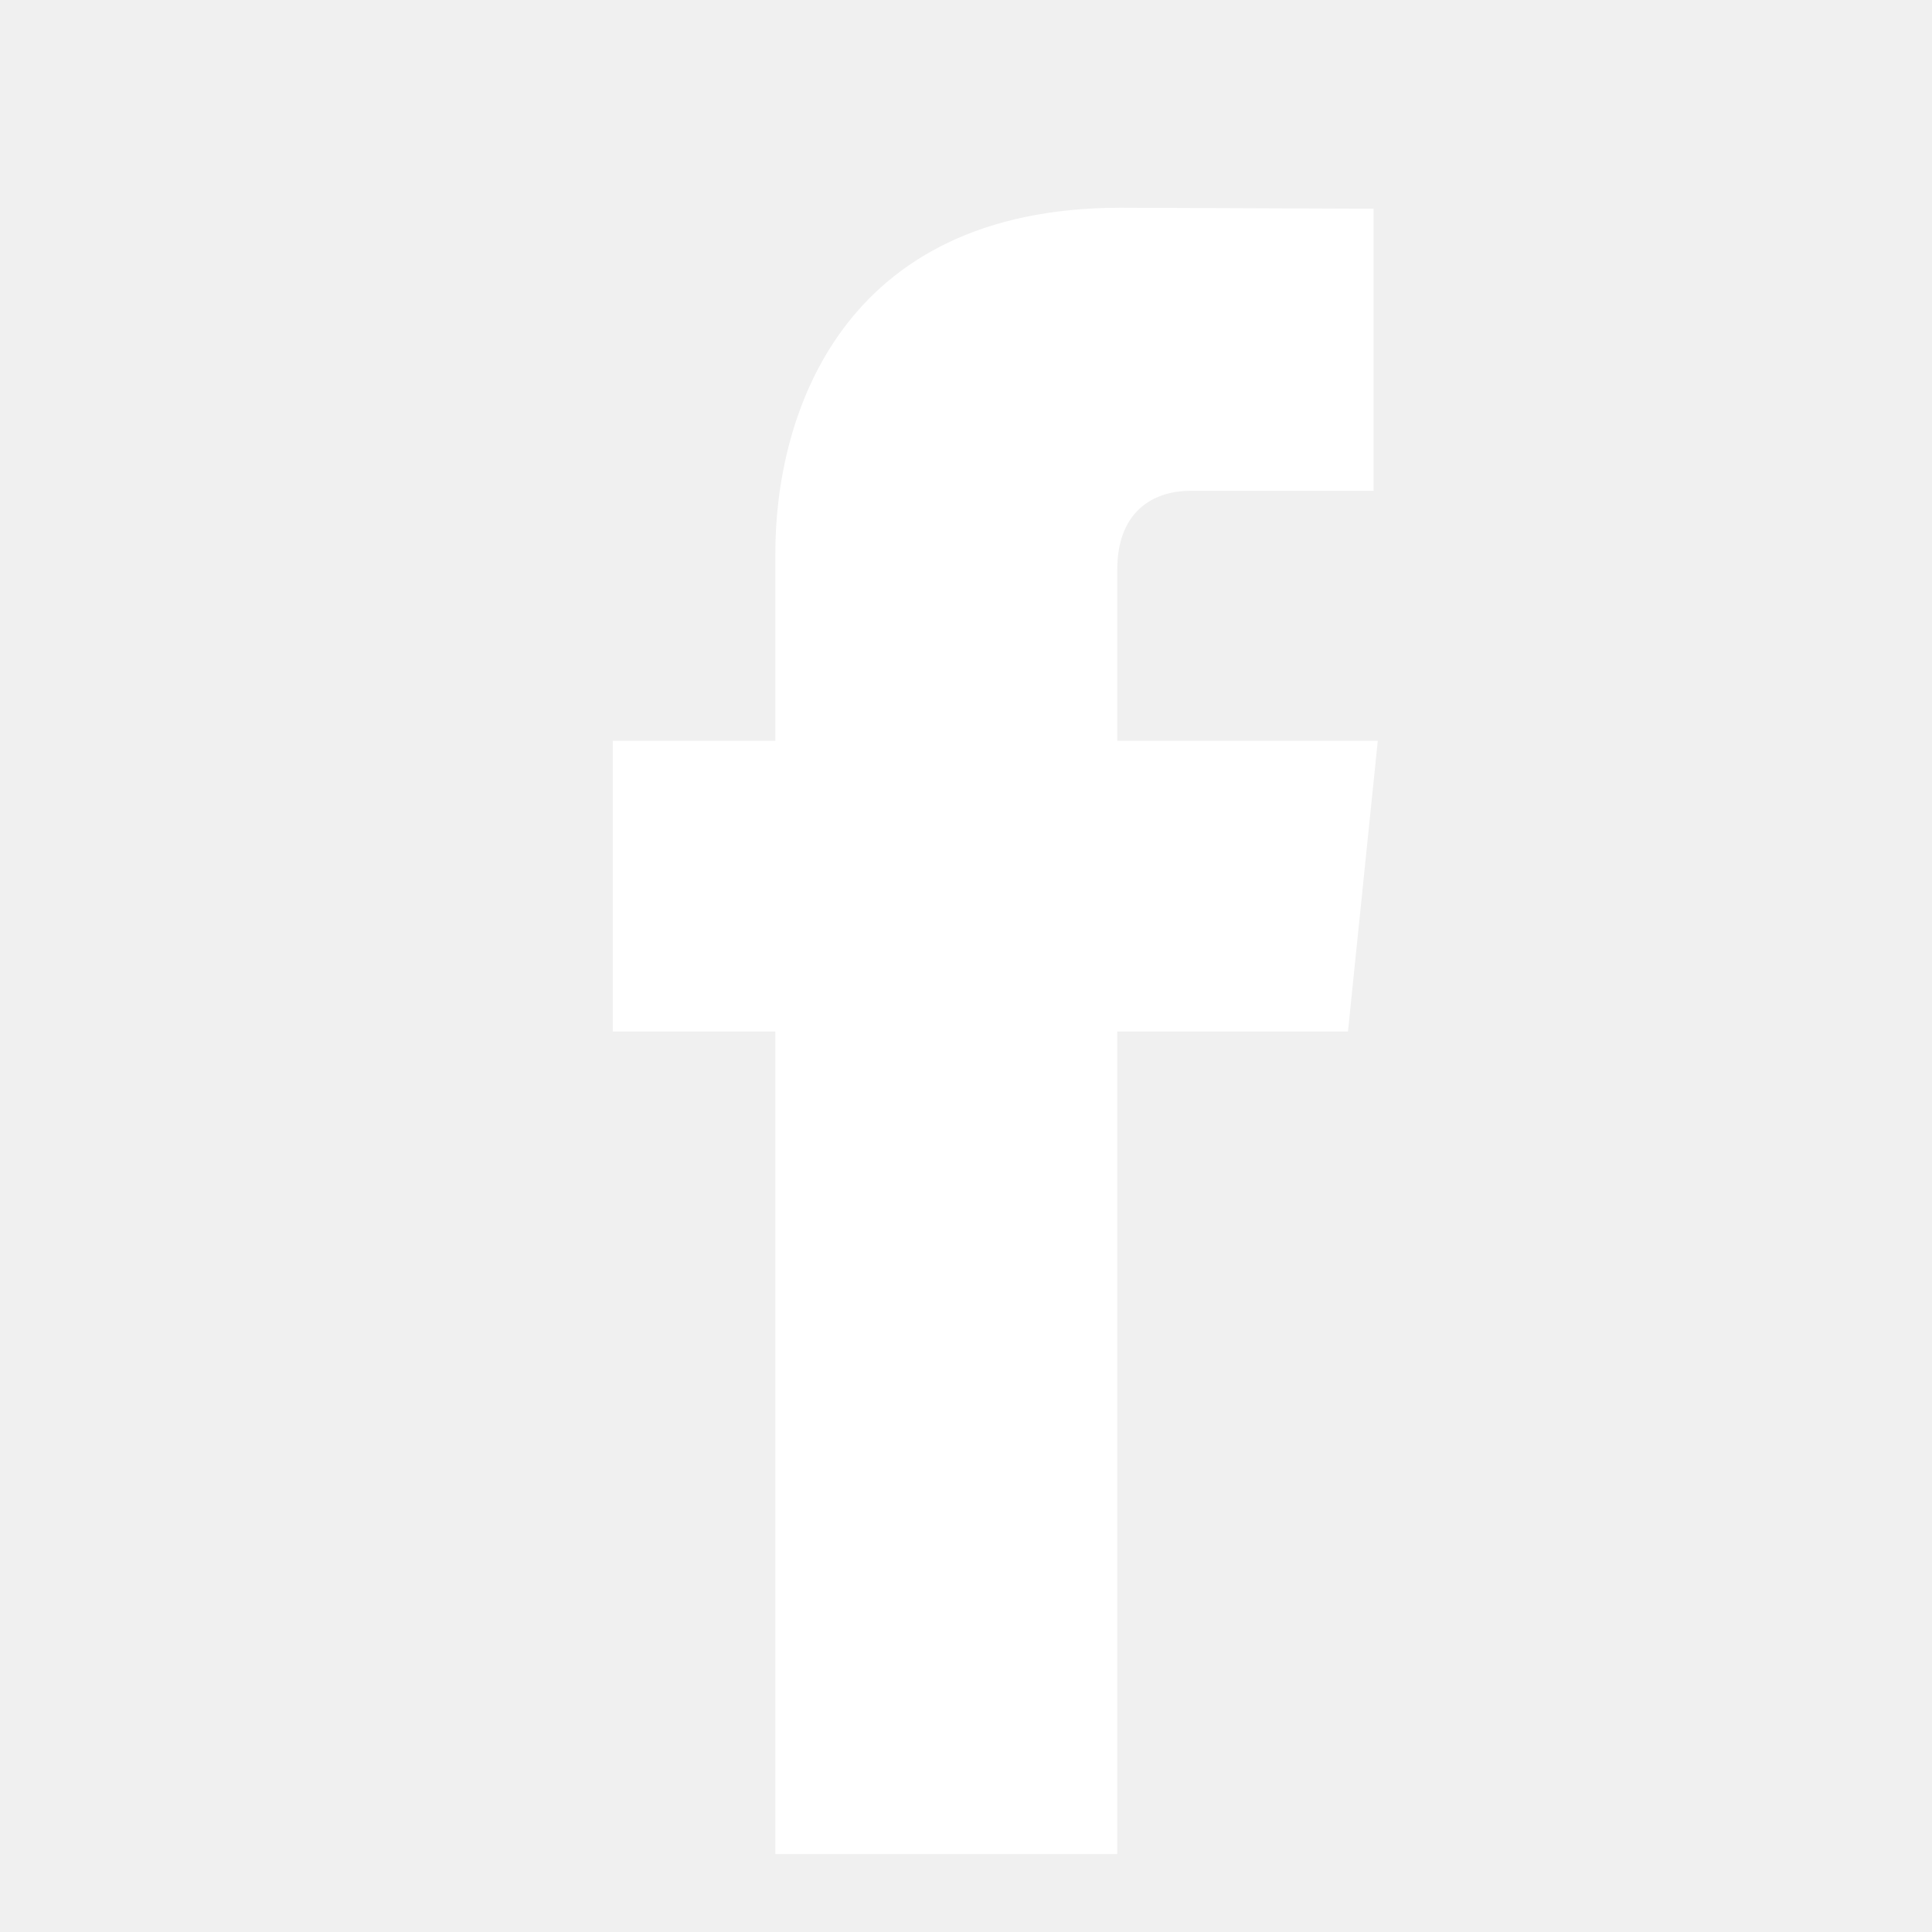
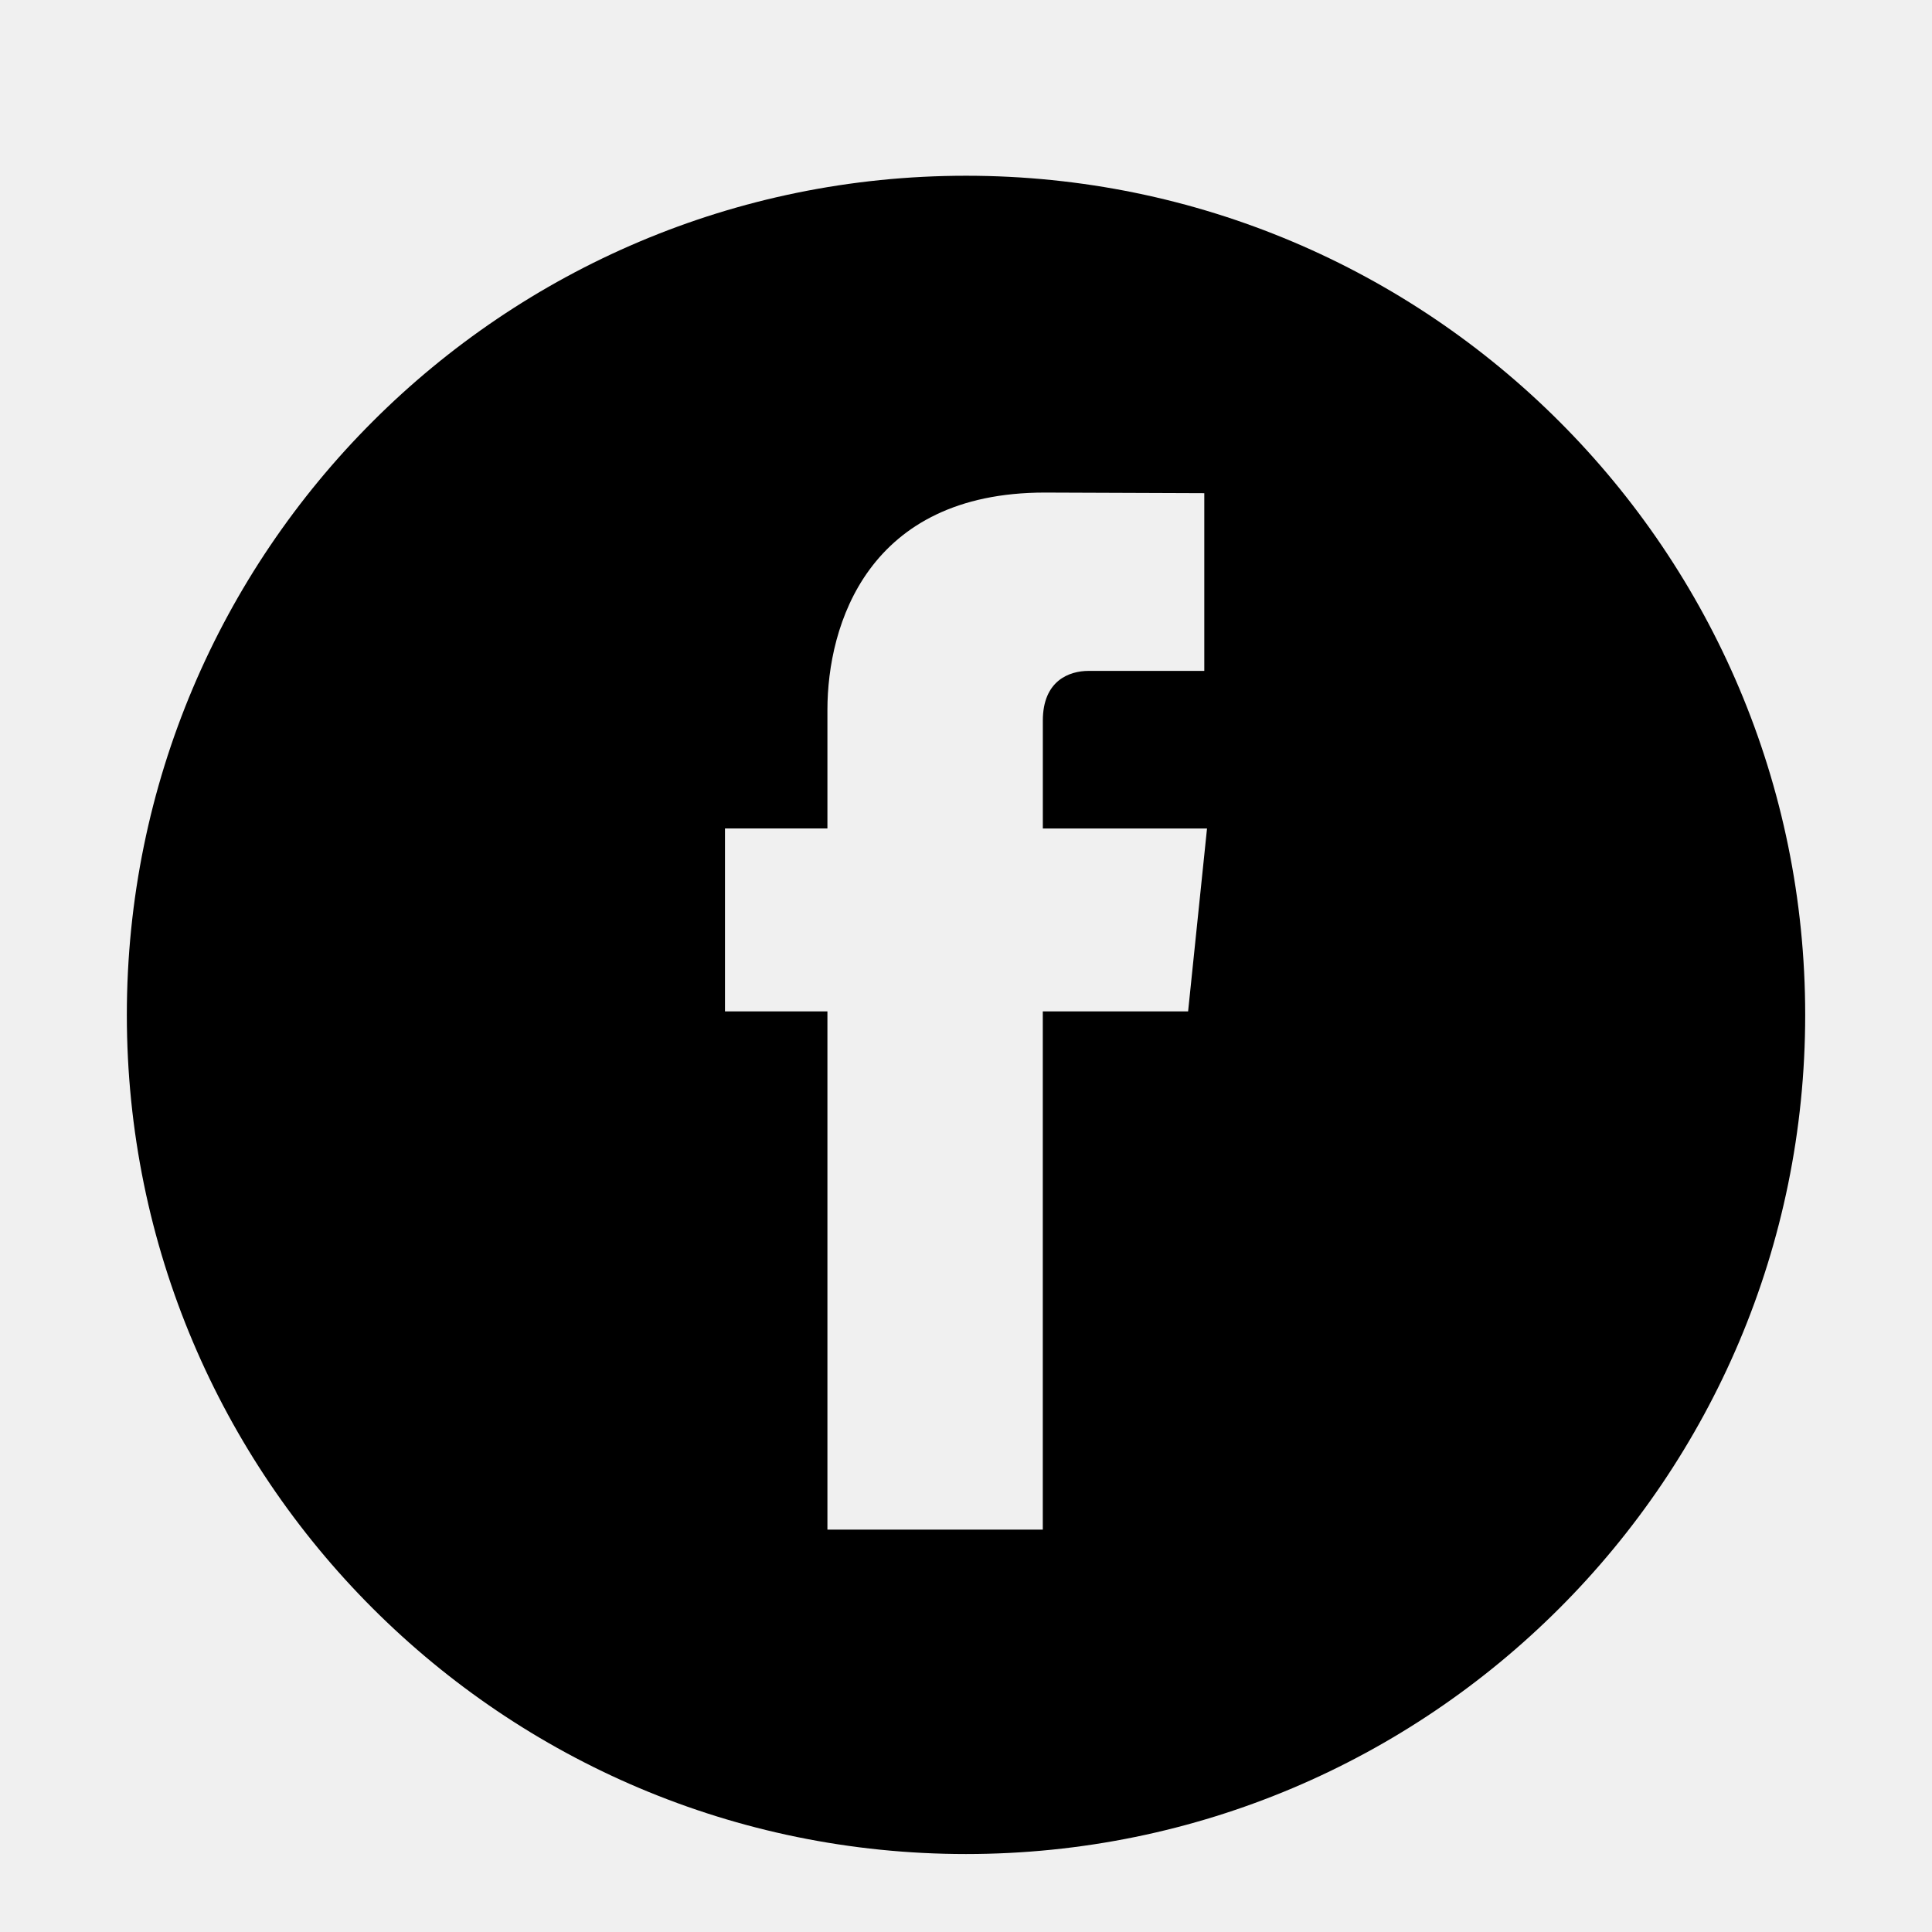
<svg xmlns="http://www.w3.org/2000/svg" version="1.1" id="Layer_1" x="0px" y="0px" width="56.693px" height="56.693px" viewBox="0 0 56.693 56.693" enable-background="new 0 0 56.693 56.693" xml:space="preserve">
-   <path id="sm-svg" fill="#fff" d="M40.43,21.739h-7.645v-5.014c0-1.883,1.248-2.322,2.127-2.322c0.877,0,5.395,0,5.395,0V6.125l-7.43-0.029  c-8.248,0-10.125,6.174-10.125,10.125v5.518h-4.77v8.53h4.77c0,10.947,0,24.137,0,24.137h10.033c0,0,0-13.32,0-24.137h6.77  L40.43,21.739z" />
+   <path d="M28.347,5.157c-13.6,0-24.625,11.027-24.625,24.625c0,13.6,11.025,24.623,24.625,24.623c13.6,0,24.625-11.023,24.625-24.623  C52.972,16.184,41.946,5.157,28.347,5.157z M34.864,29.679h-4.264c0,6.814,0,15.207,0,15.207h-6.32c0,0,0-8.307,0-15.207h-3.006  V24.31h3.006v-3.479c0-2.49,1.182-6.377,6.379-6.377l4.68,0.018v5.215c0,0-2.846,0-3.398,0c-0.555,0-1.34,0.277-1.34,1.461v3.163  h4.818L34.864,29.679z" />
</svg>
